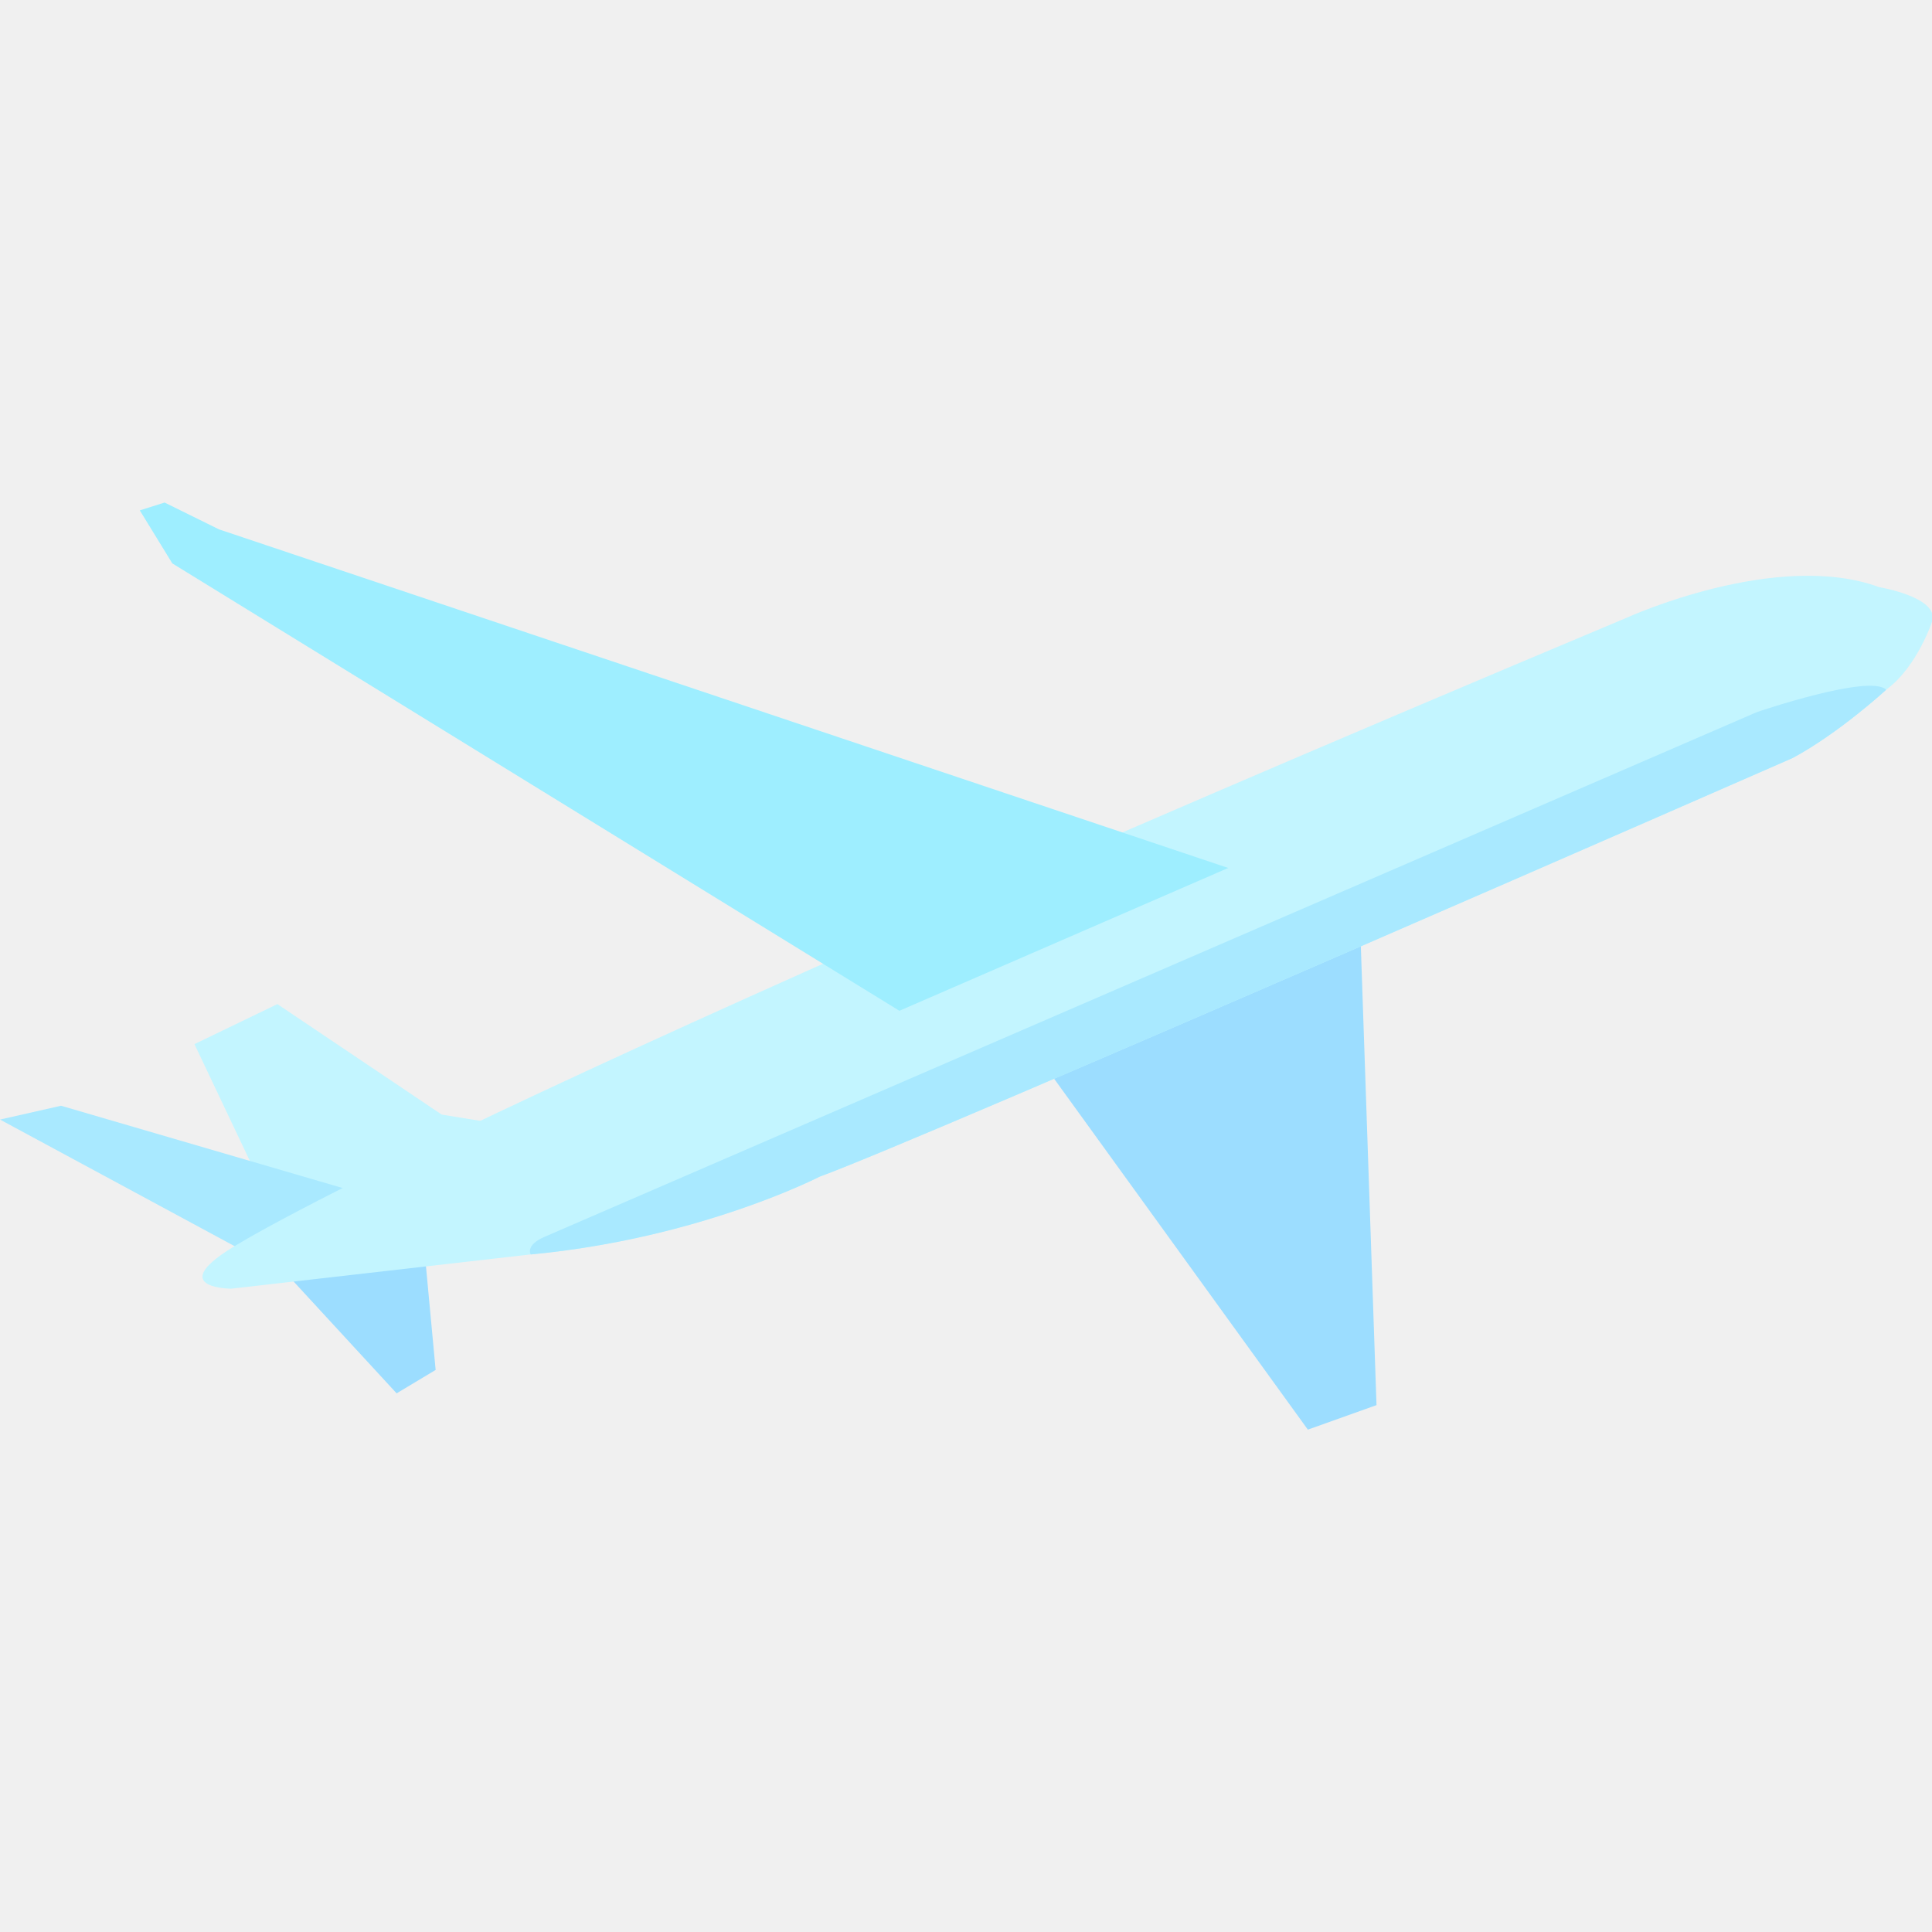
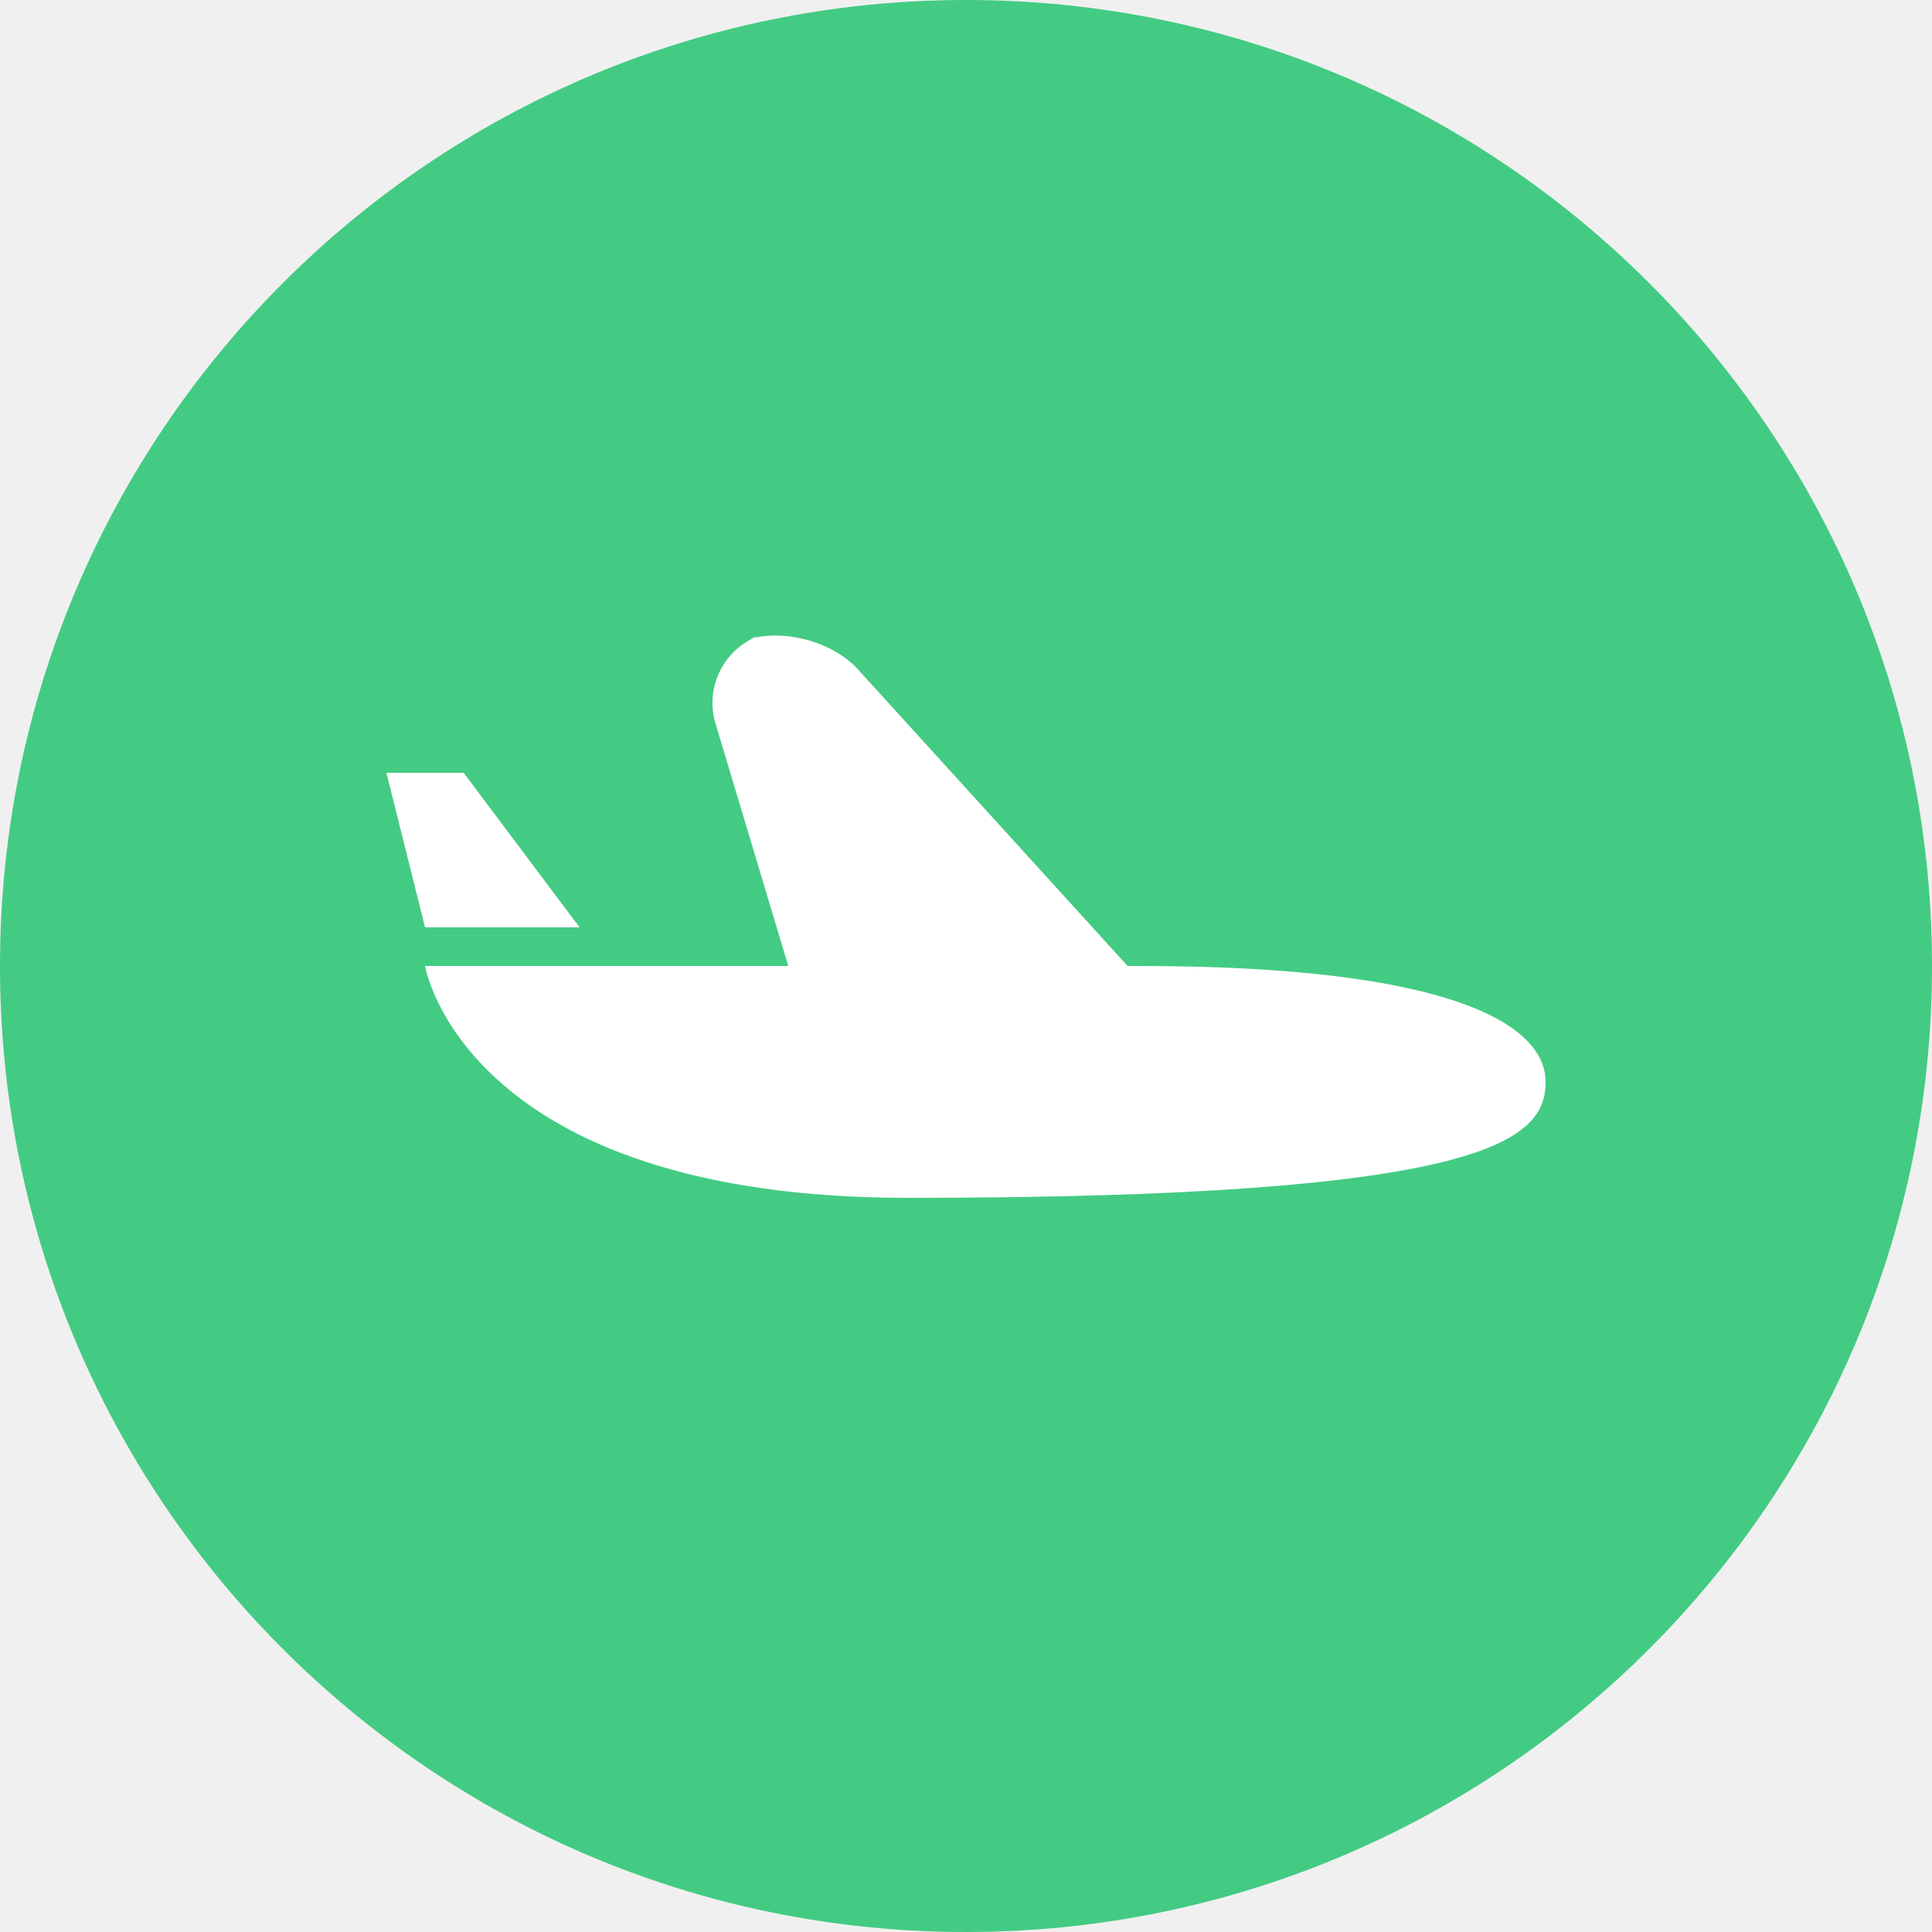
- <svg xmlns="http://www.w3.org/2000/svg" t="1754578668025" class="icon" viewBox="0 0 2129 1024" version="1.1" p-id="33778" width="200" height="200">
-   <path d="M486.72 675.712L305.664 553.984l-91.392 44.096 101.44 213.824 221.568-127.936z" fill="#C3F5FF" p-id="33779" />
-   <path d="M468.224 830.336l-152.384 20.992 121.216 131.584 43.008-25.792z" fill="#9CDDFF" p-id="33780" />
-   <path d="M67.264 665.984L0 681.216l280 151.104 145.984-61.504z" fill="#A9E9FF" p-id="33781" />
-   <path d="M1498.816 467.264L1150.08 620.288l291.136 402.624 75.648-27.008z" fill="#9CDDFF" p-id="33782" />
-   <path d="M2070.848 94.528c-113.088-41.536-277.44 33.344-277.44 33.344-1372.8 576.384-1544.96 699.2-1544.96 699.2-60.544 40.448 6.4 40.512 6.4 40.512l330.048-37.76c186.368-17.6 318.336-85.76 318.336-85.76 112.384-40.704 1072.32-461.376 1072.32-461.376 51.456-27.712 102.912-75.136 102.912-75.136 34.88-25.472 51.328-77.056 51.328-77.056 4.096-25.6-59.008-35.968-59.008-35.968z" fill="#C3F5FF" p-id="33783" />
-   <path d="M1935.936 232.256L600.128 810.432c-21.824 9.408-15.232 19.456-15.232 19.456l16.768-1.728a1002.24 1002.24 0 0 0 158.848-31.104c88.32-24.832 142.784-52.928 142.784-52.928 112.384-40.704 1072.32-461.376 1072.32-461.376 51.456-27.712 102.912-75.136 102.912-75.136-17.856-18.048-142.592 24.64-142.592 24.64z" fill="#A9E9FF" p-id="33784" />
-   <path d="M241.344 30.848L181.376 1.28l-27.328 8.64 35.84 58.432 801.216 492.992 362.368-157.376z" fill="#9EEEFF" p-id="33785" />
+ <svg xmlns="http://www.w3.org/2000/svg" t="1754990266042" class="icon" viewBox="0 0 1024 1024" version="1.1" p-id="11206" width="200" height="200">
+   <path d="M512 512m-512 0a512 512 0 1 0 1024 0 512 512 0 1 0-1024 0Z" fill="#43CB83" p-id="11207" />
+   <path d="M379.197 383.366a38.01 38.01 0 0 1 24.113-46.763l-7.899 2.633c19.139-6.388 45.69 0.561 59.368 15.604l155.404 170.935c13.653 15.019 8.29 27.185-11.922 27.185h-131.56c-20.236 0-41.35-15.726-47.177-35.206l-40.326-134.388z" fill="#FFFFFF" p-id="11208" />
+   <path d="M481.28 634.88c307.371 0 337.92-30.72 337.92-61.44S768.171 512 604.16 512H225.28s20.48 122.88 256 122.88zM204.8 409.6h40.96l61.44 81.92H225.28z" fill="#FFFFFF" p-id="11209" />
</svg>
